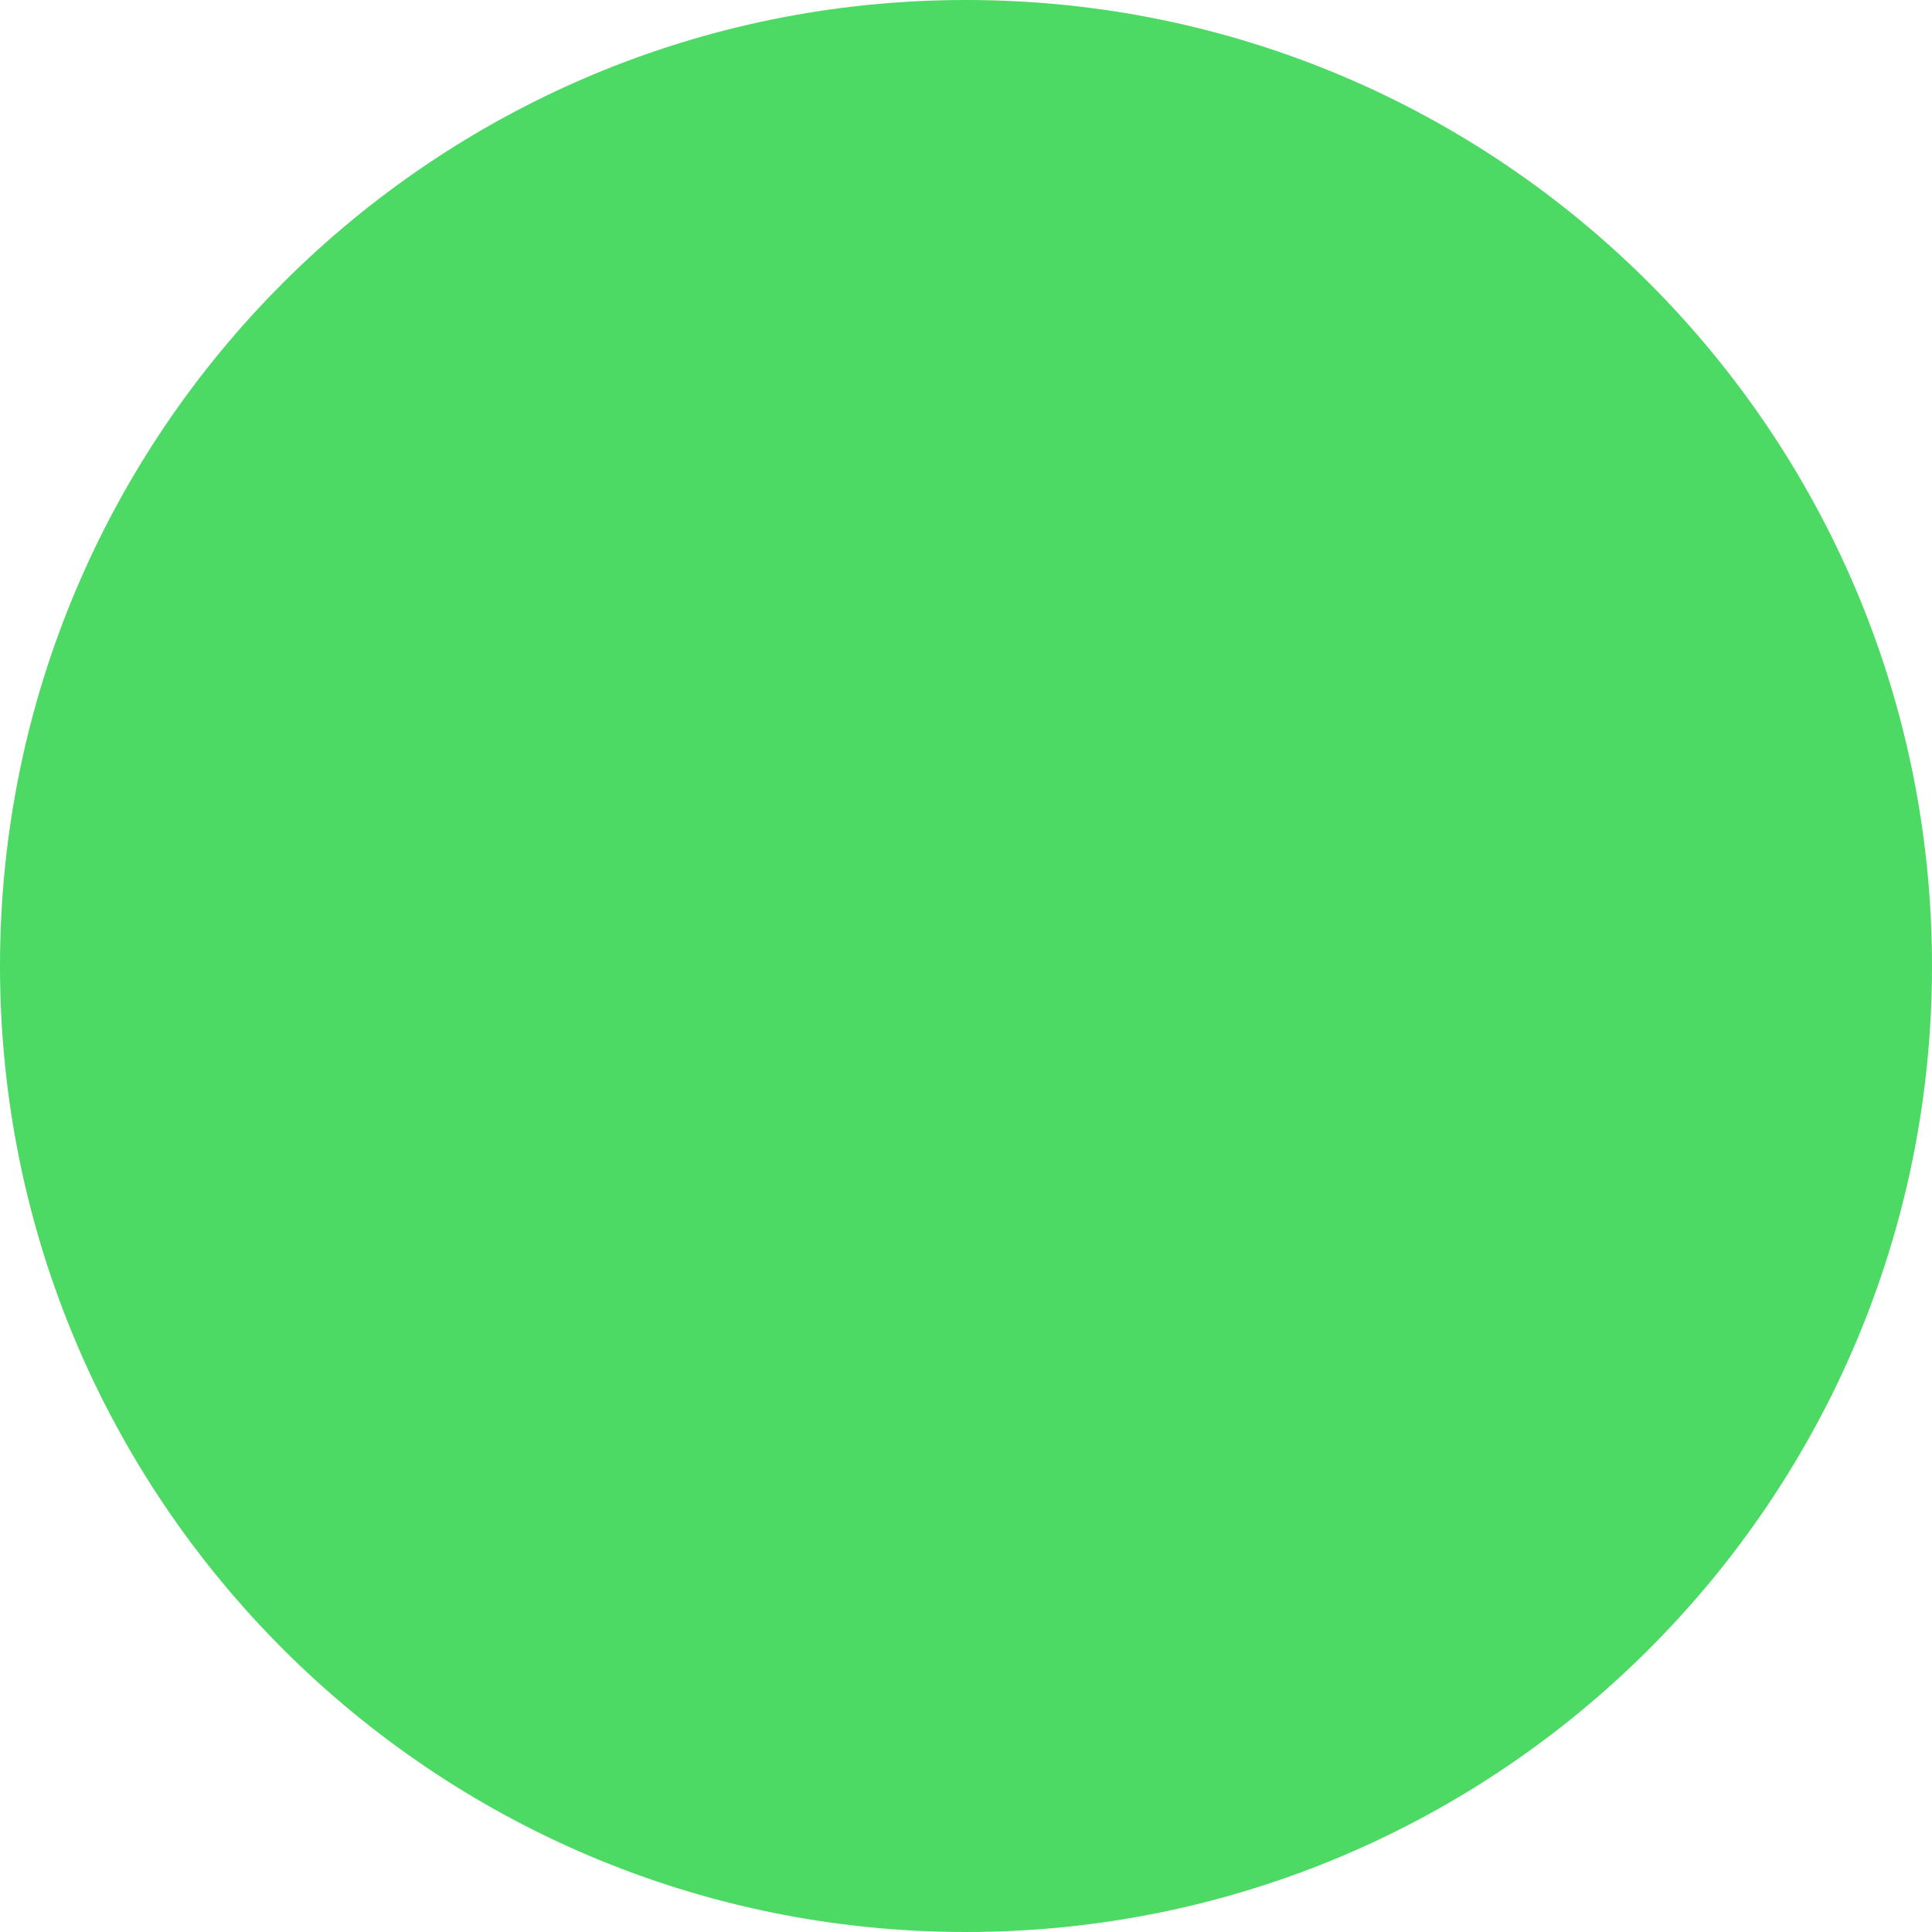
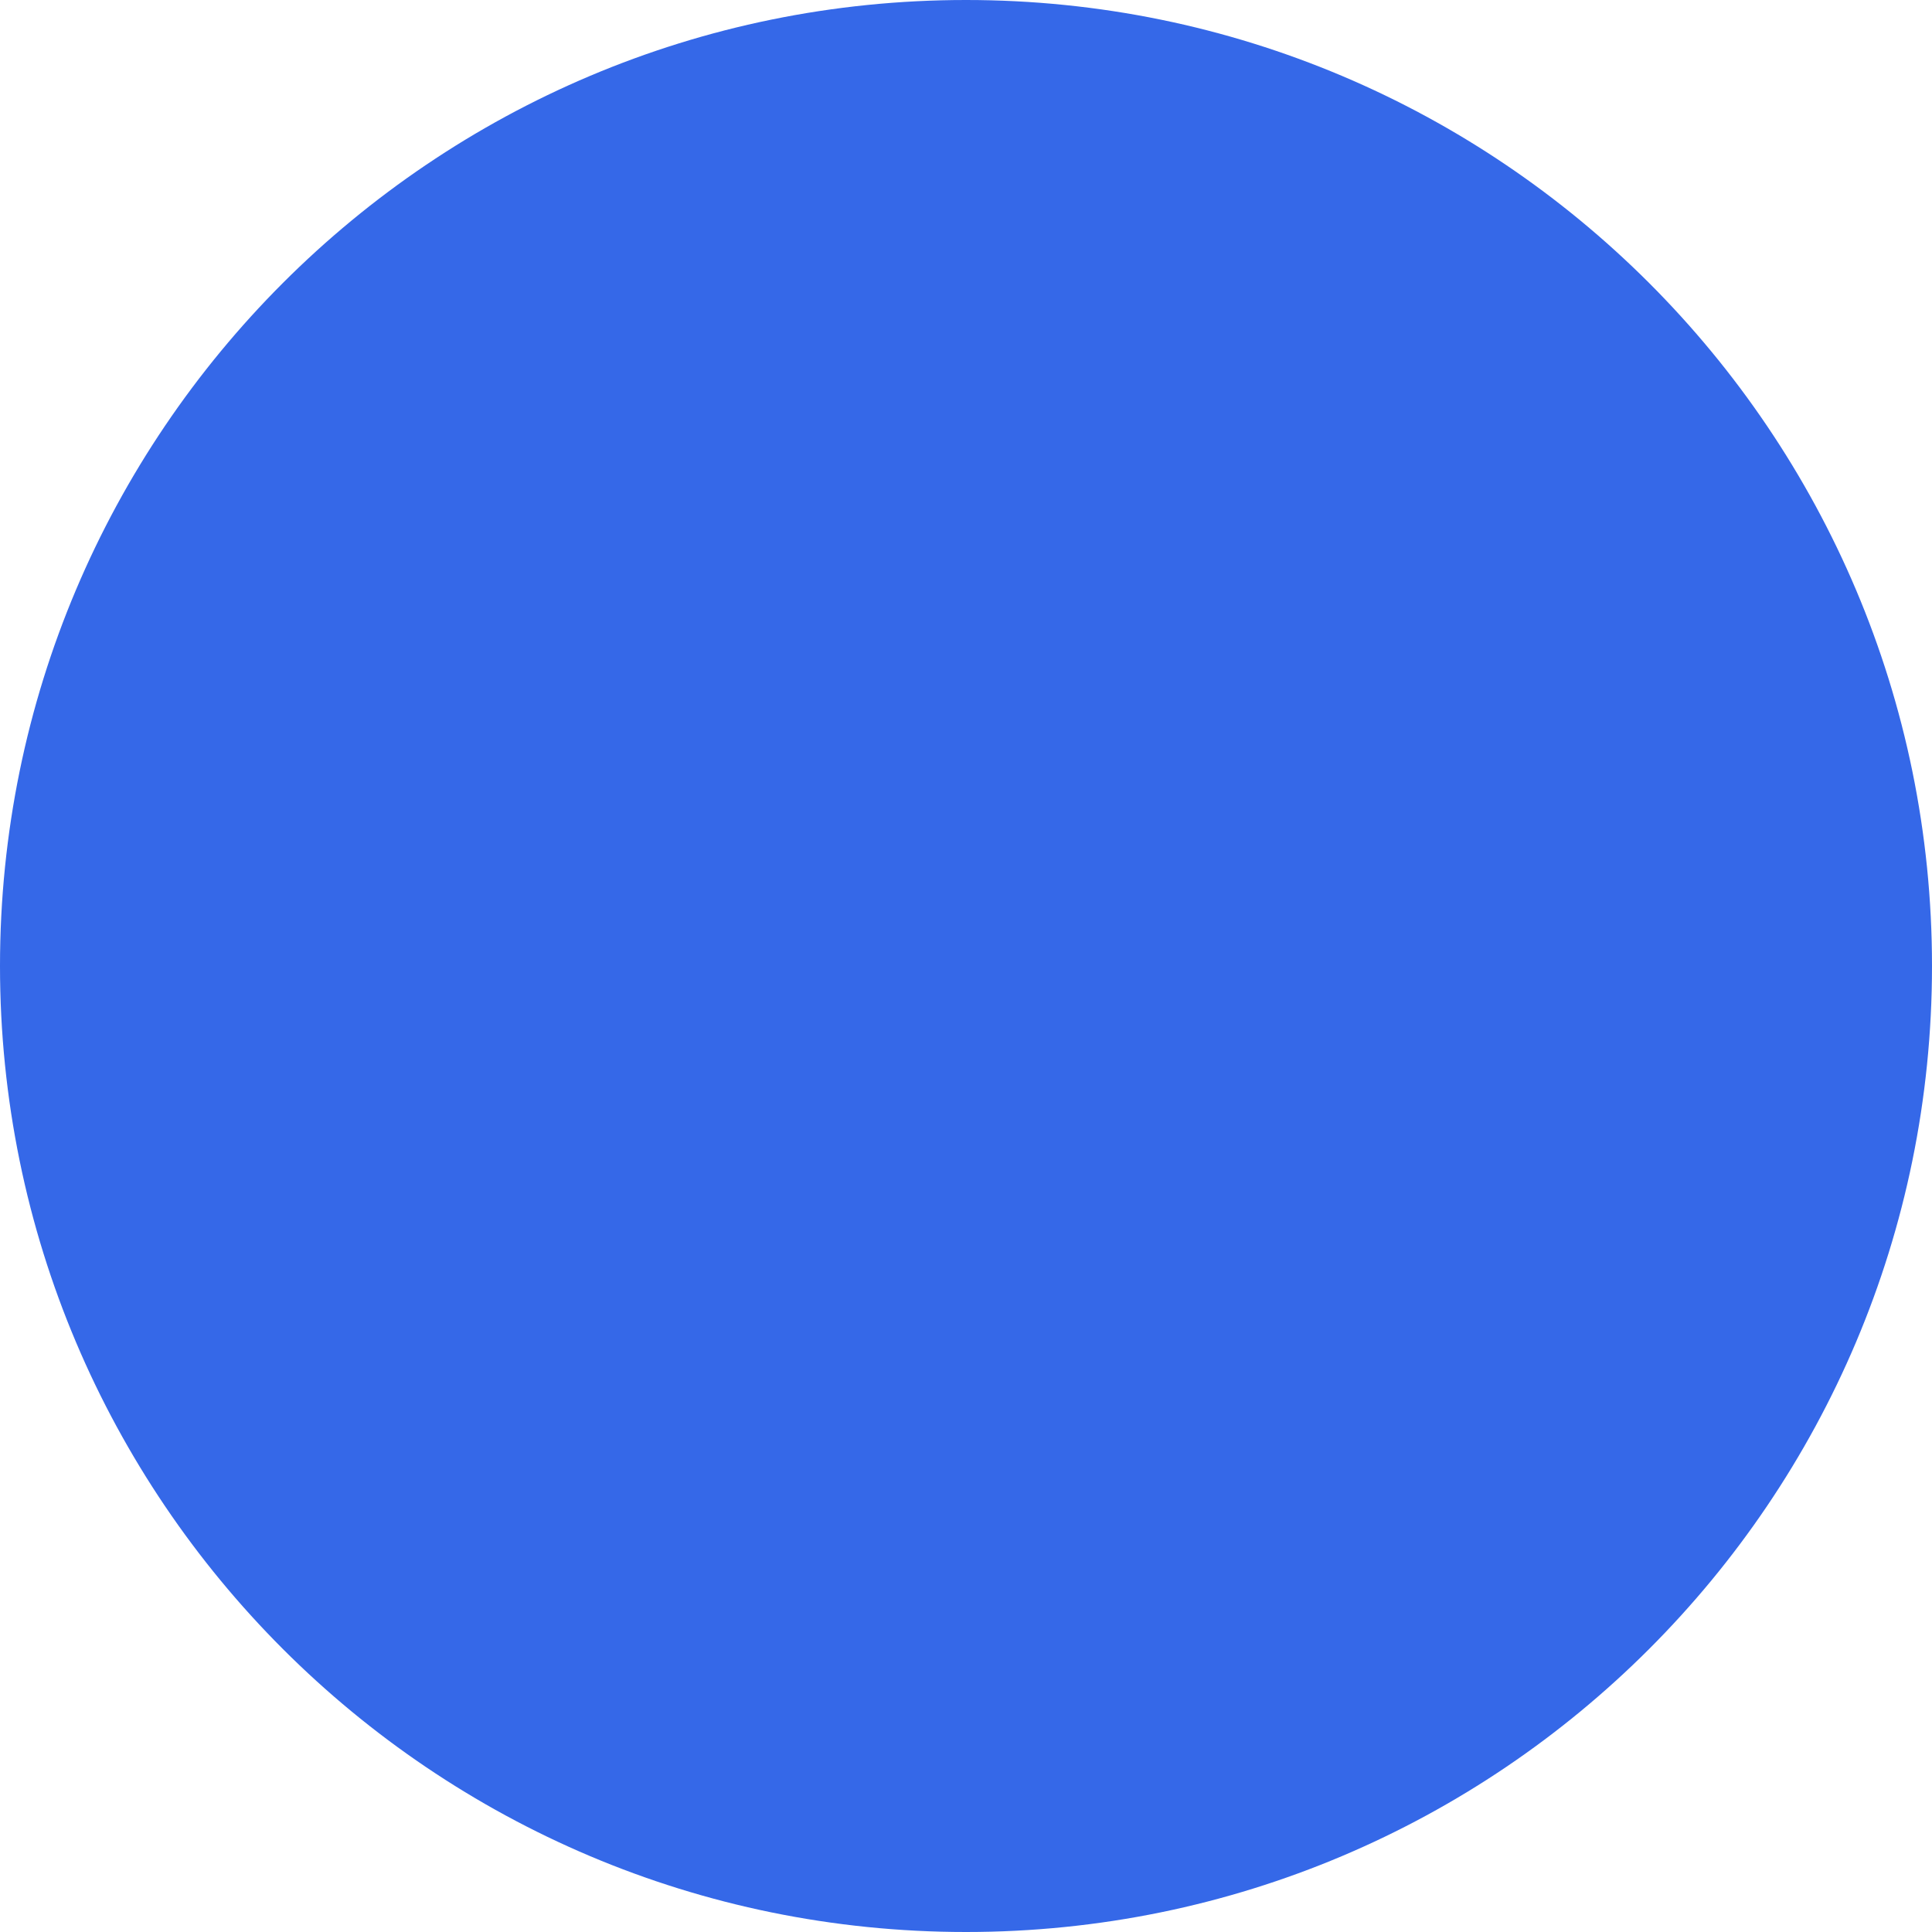
<svg xmlns="http://www.w3.org/2000/svg" preserveAspectRatio="none" overflow="visible" style="display: block;" width="12" height="12" viewBox="0 0 12 12" fill="none">
-   <circle id="Ellipse" cx="6" cy="6" r="6" fill="#4CD964" />
+   <circle id="Ellipse" cx="6" cy="6" r="6" fill="#3568E8" />
</svg>
